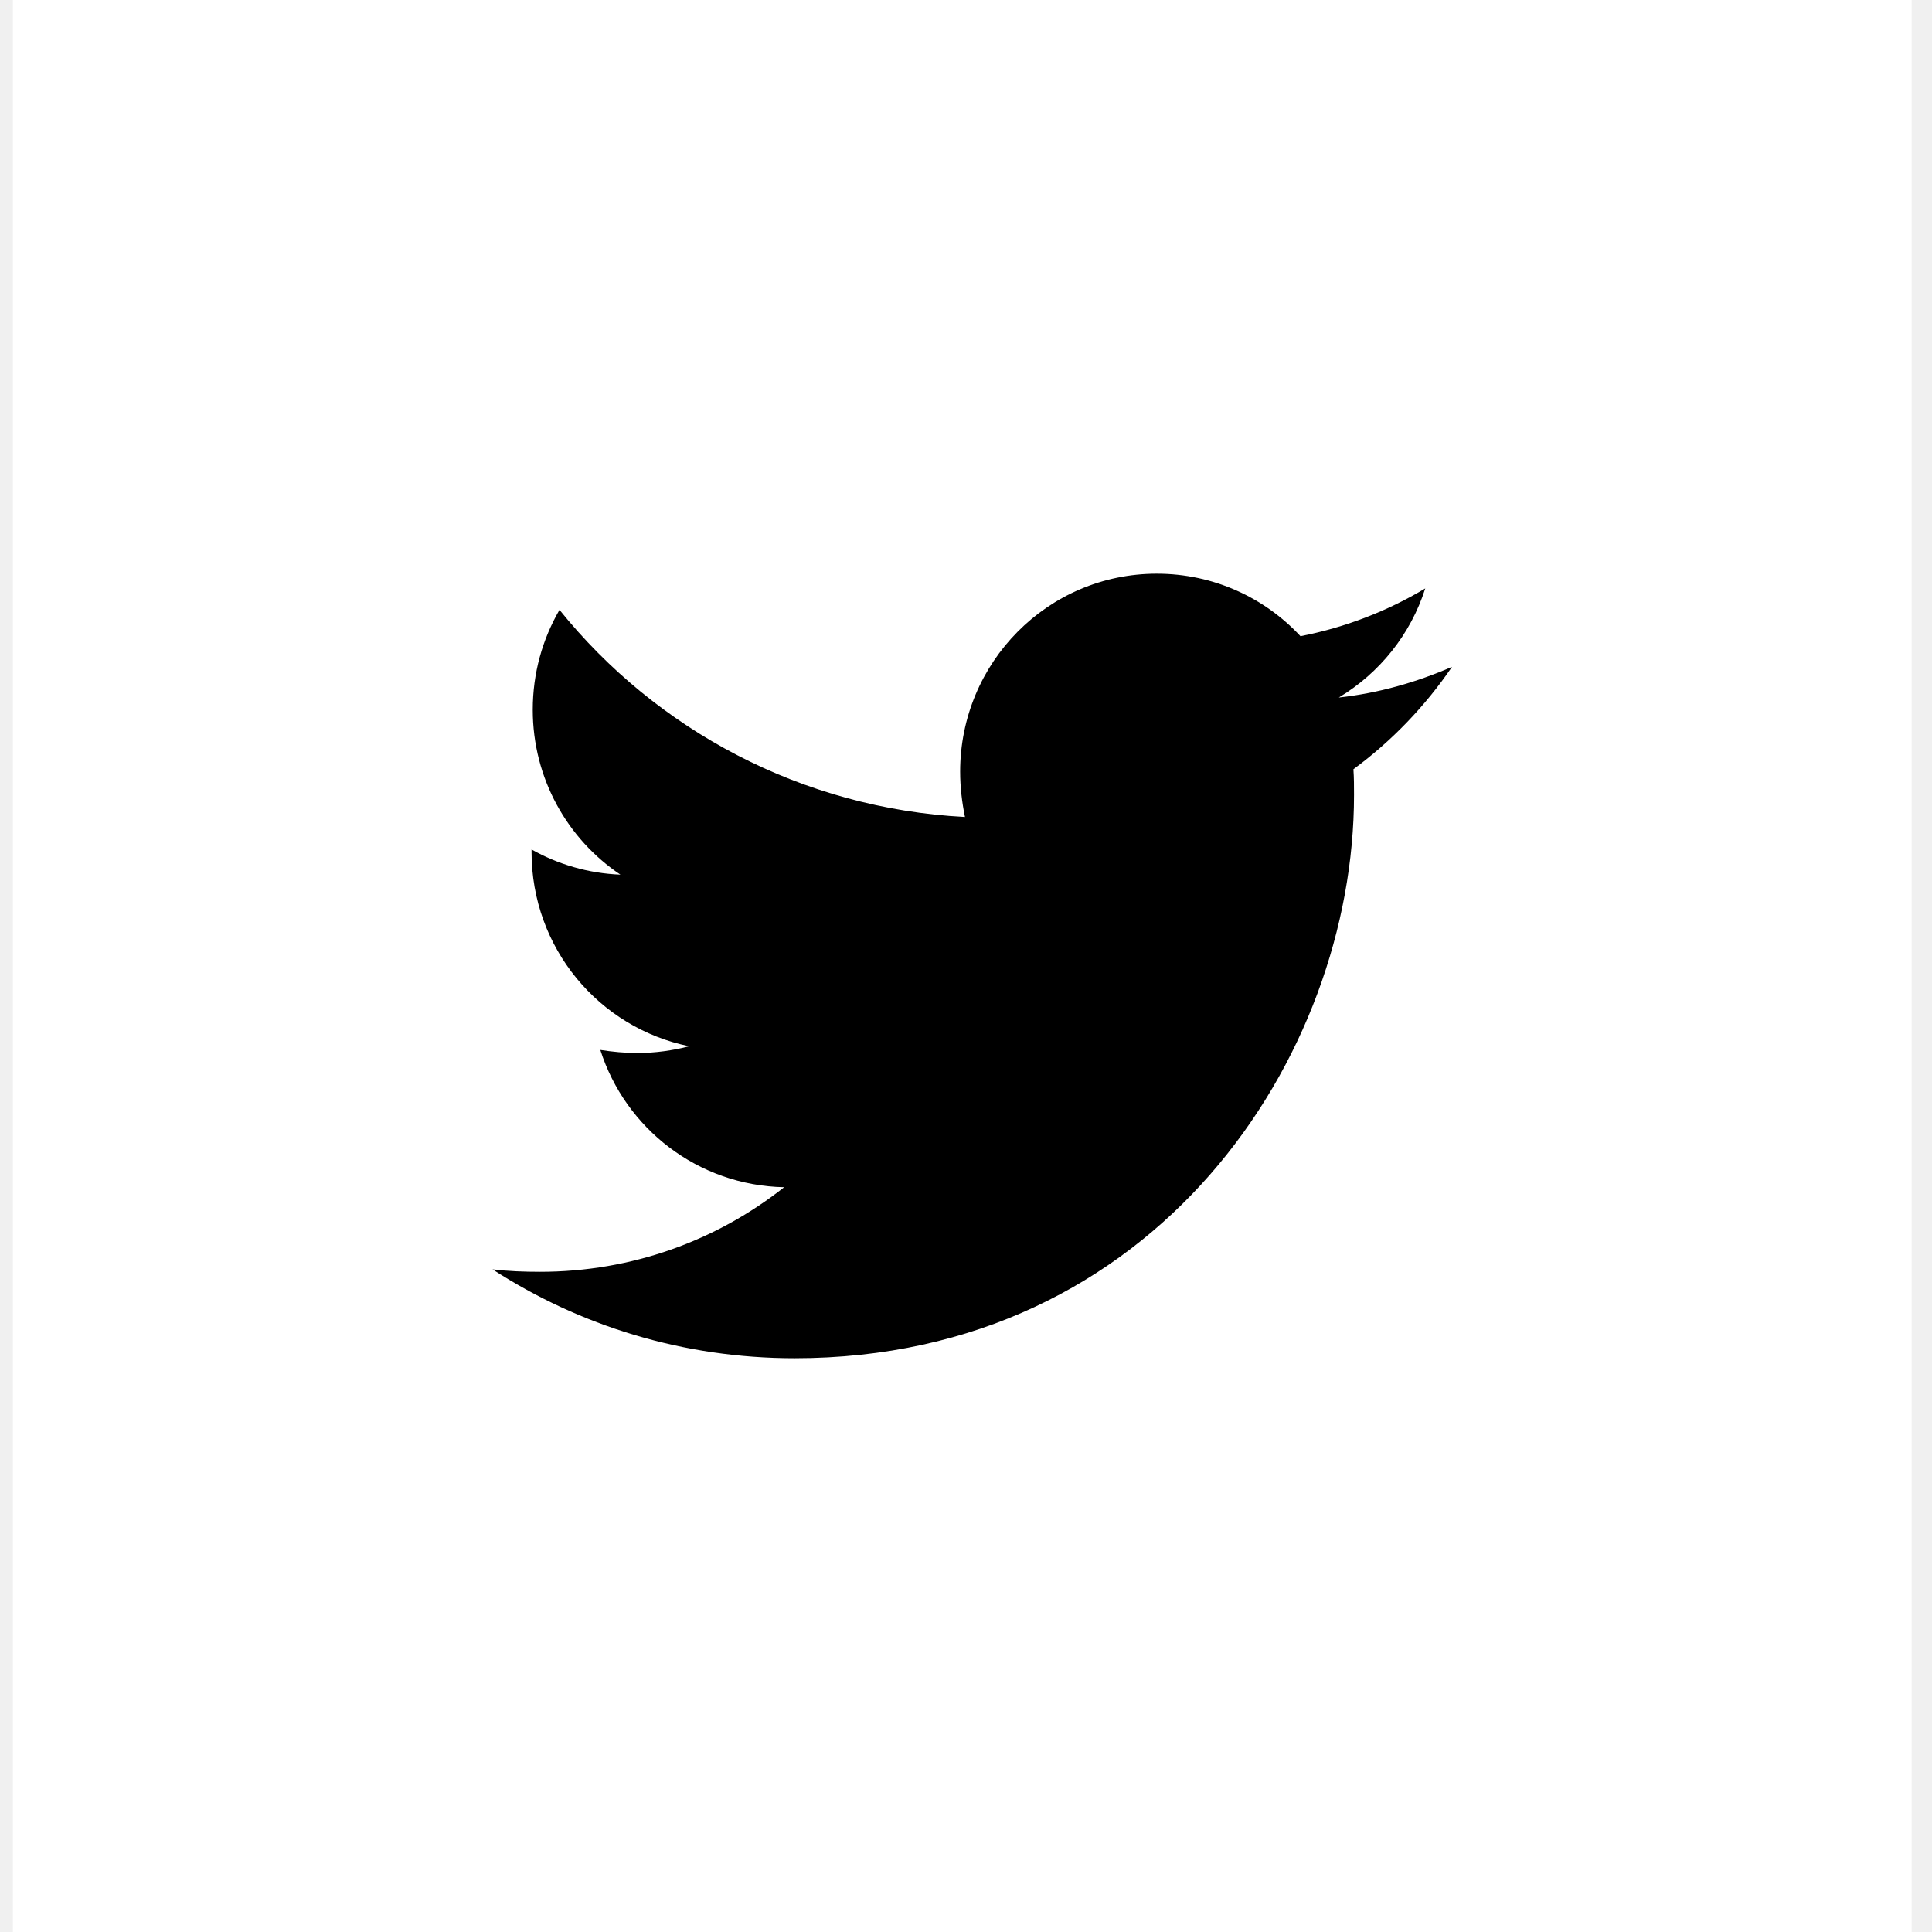
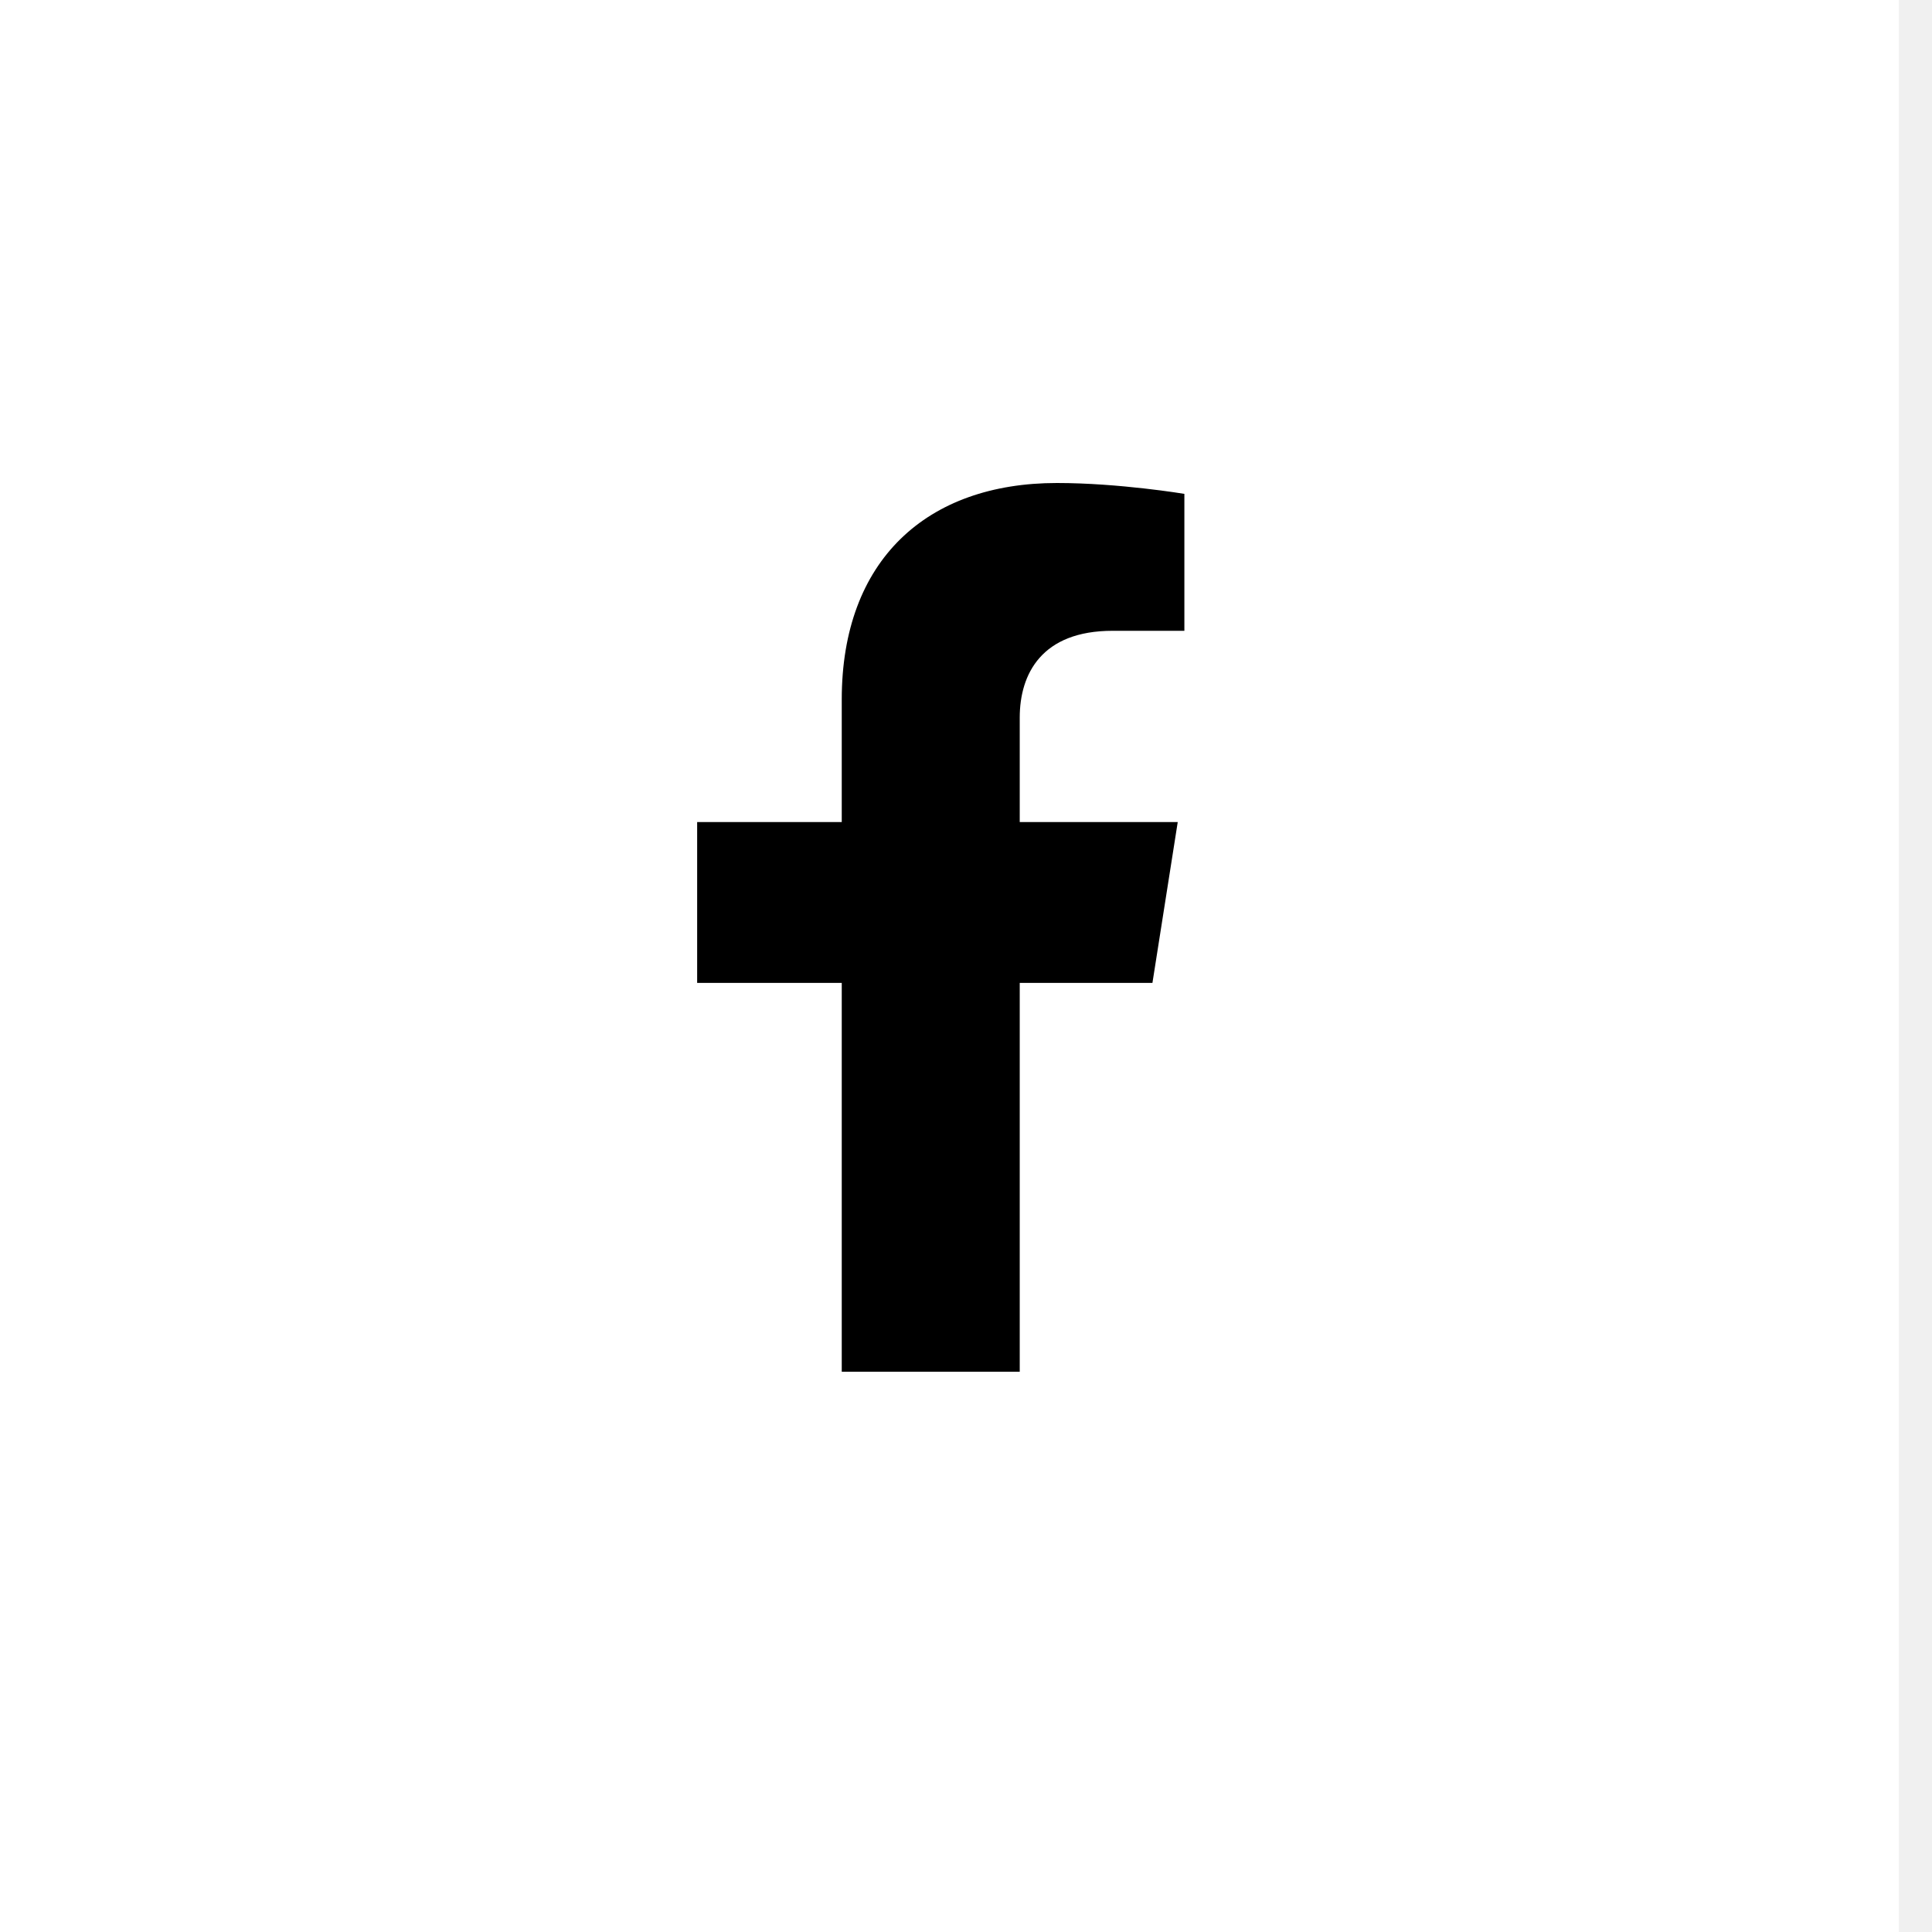
<svg xmlns="http://www.w3.org/2000/svg" width="32" height="32" viewBox="0 0 32 32" fill="none">
-   <path d="M31.663 0H0.213V32H31.663V0Z" fill="white" />
-   <g clip-path="url(#clip0)">
-     <path d="M22.417 12.741C22.427 12.883 22.427 13.025 22.427 13.167C22.427 17.502 19.15 22.497 13.16 22.497C11.315 22.497 9.6 21.959 8.158 21.025C8.42 21.055 8.672 21.065 8.945 21.065C10.467 21.065 11.869 20.548 12.988 19.664C11.556 19.634 10.357 18.69 9.943 17.39C10.145 17.421 10.346 17.441 10.558 17.441C10.851 17.441 11.143 17.4 11.415 17.329C9.923 17.025 8.804 15.705 8.804 14.111V14.07C9.237 14.314 9.741 14.466 10.276 14.487C9.398 13.898 8.824 12.893 8.824 11.756C8.824 11.147 8.985 10.588 9.267 10.101C10.871 12.091 13.281 13.39 15.983 13.532C15.933 13.289 15.903 13.035 15.903 12.781C15.903 10.974 17.355 9.502 19.16 9.502C20.098 9.502 20.945 9.898 21.54 10.537C22.276 10.395 22.982 10.121 23.607 9.746C23.365 10.507 22.851 11.147 22.175 11.553C22.83 11.482 23.466 11.299 24.05 11.045C23.607 11.695 23.052 12.274 22.417 12.741Z" fill="black" />
-   </g>
-   <defs>
-     <clipPath id="clip0">
-       <rect width="15.892" height="16" fill="white" transform="translate(8.1582 8)" />
-     </clipPath>
-   </defs>
+   <path d="M31.451 0H0V32H31.451V0Z" fill="white" />
+   <path d="M19.088 16.28L19.507 13.616H16.89V11.887C16.89 11.159 17.256 10.448 18.428 10.448H19.617V8.18C19.617 8.18 18.538 8 17.506 8C15.351 8 13.942 9.276 13.942 11.586V13.616H11.547V16.28H13.942V22.72H16.89V16.28H19.088Z" fill="black" />
</svg>
